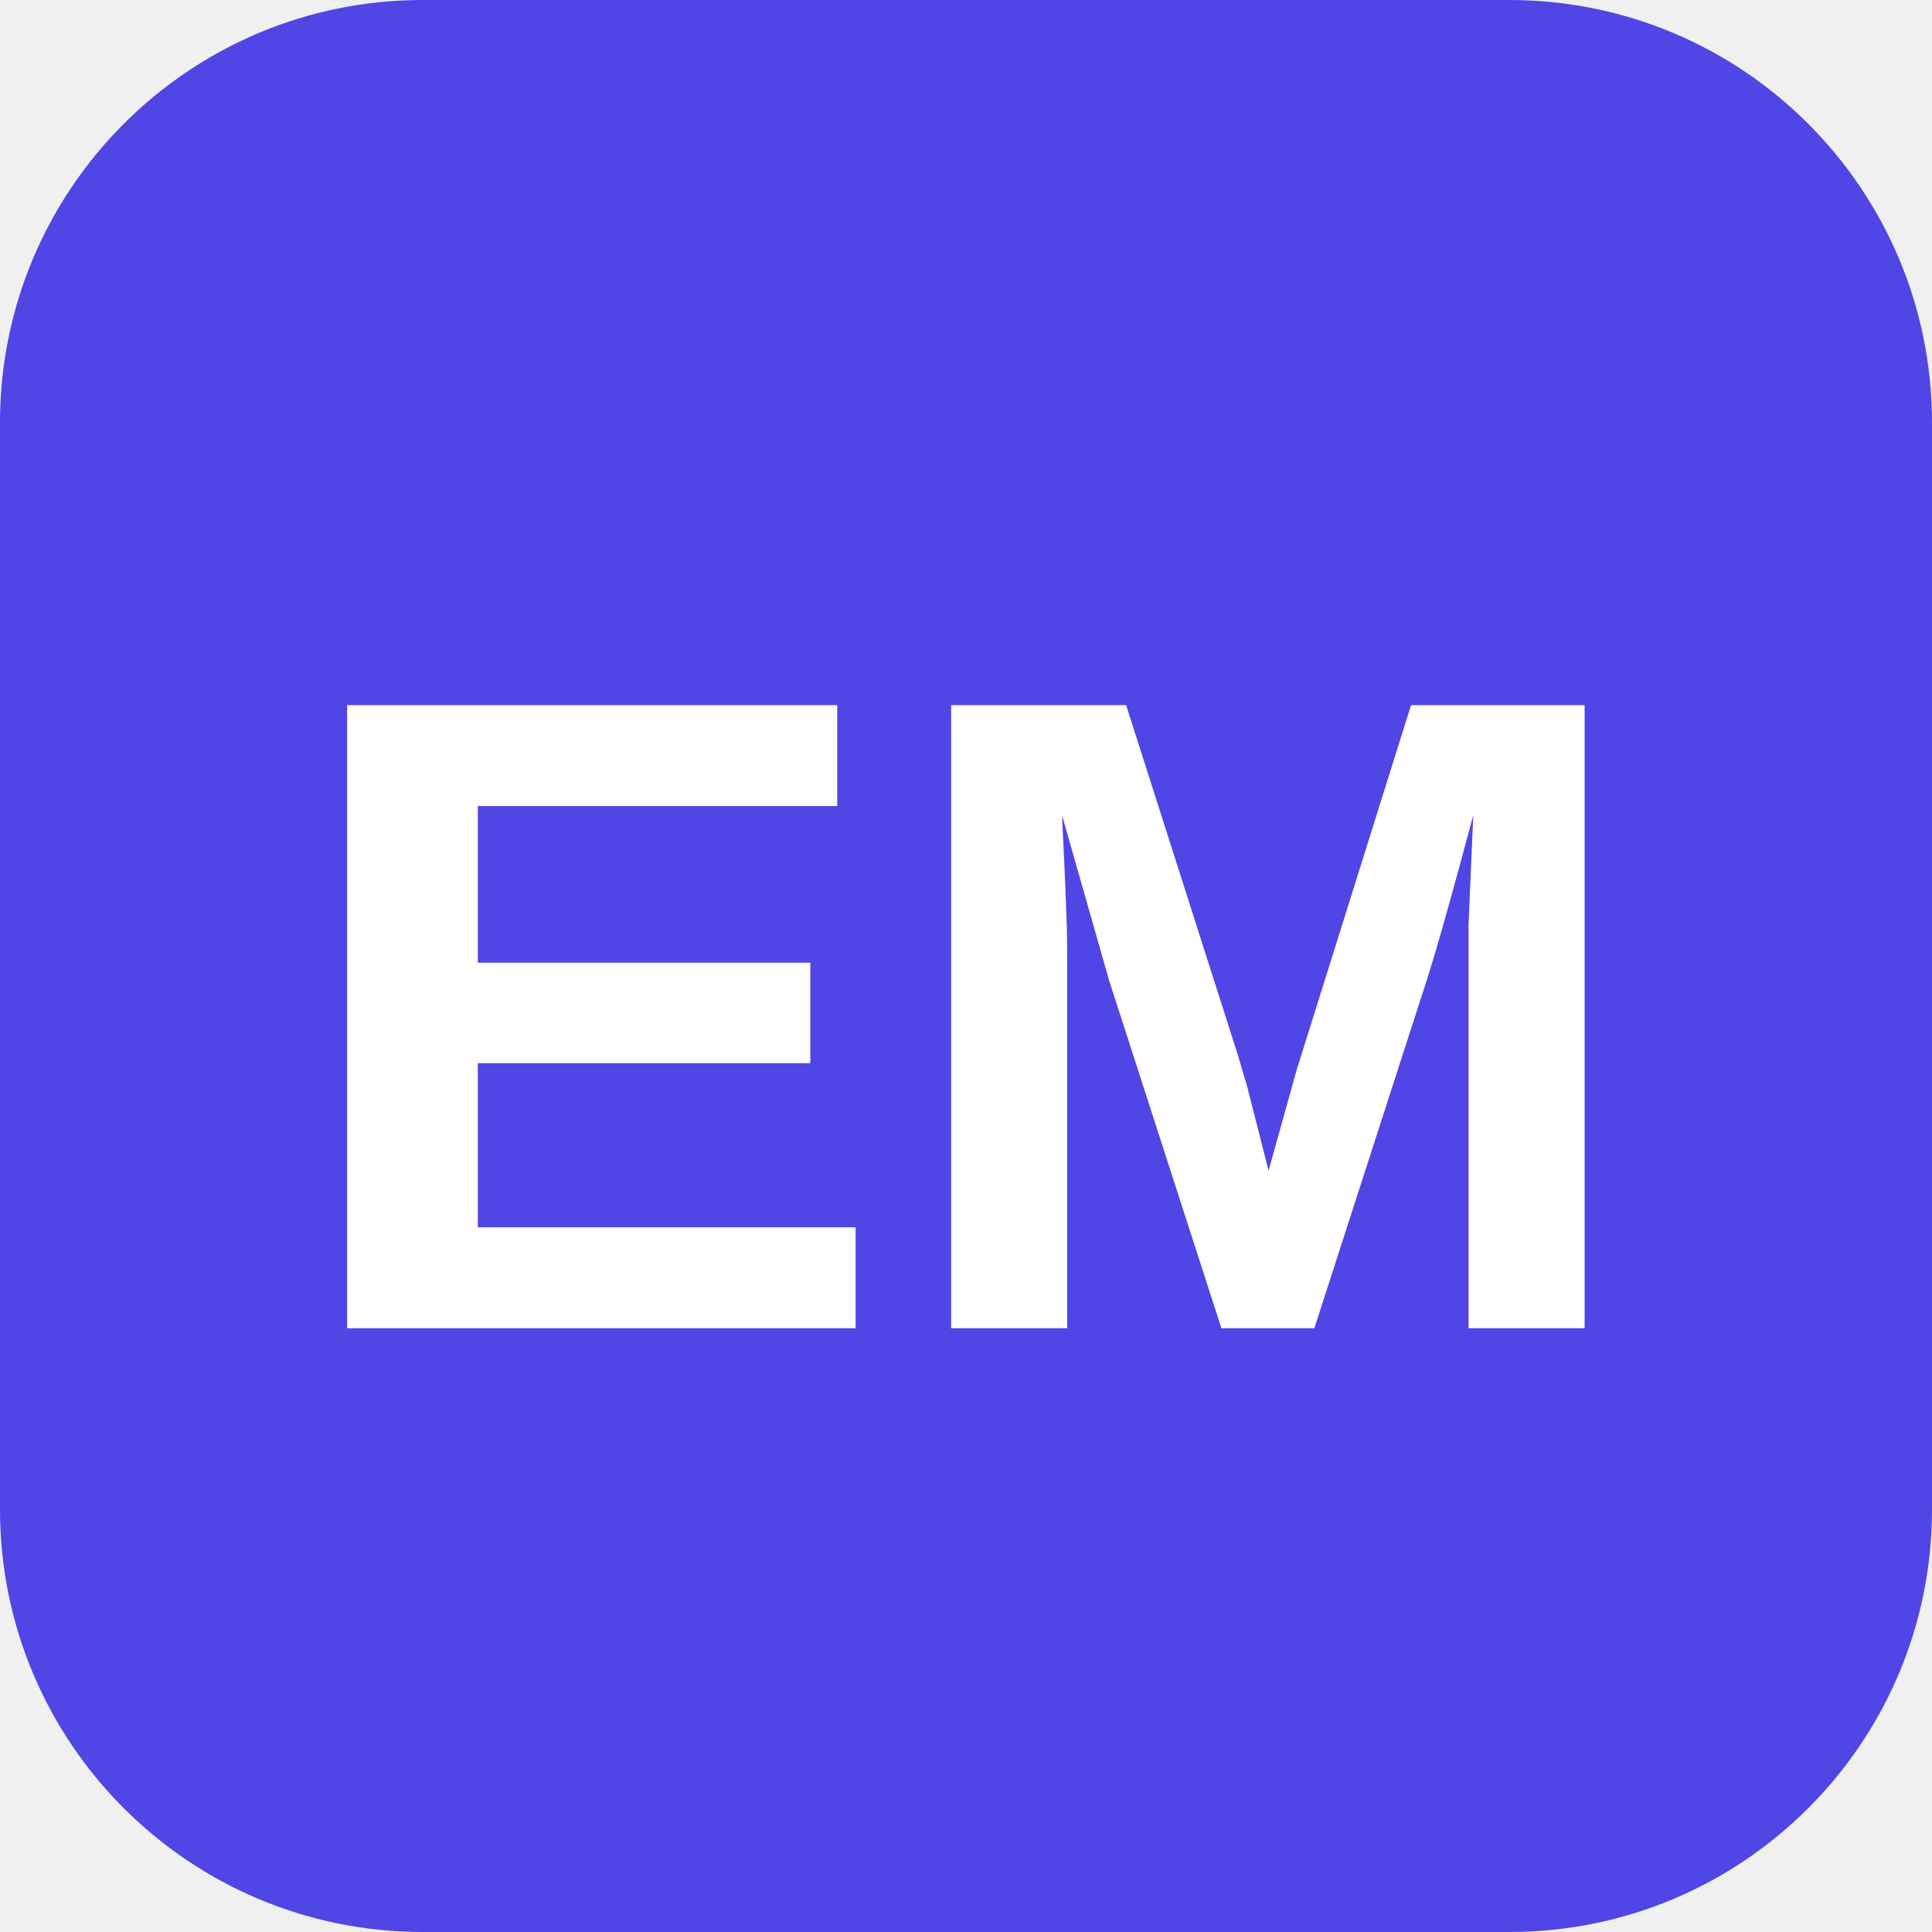
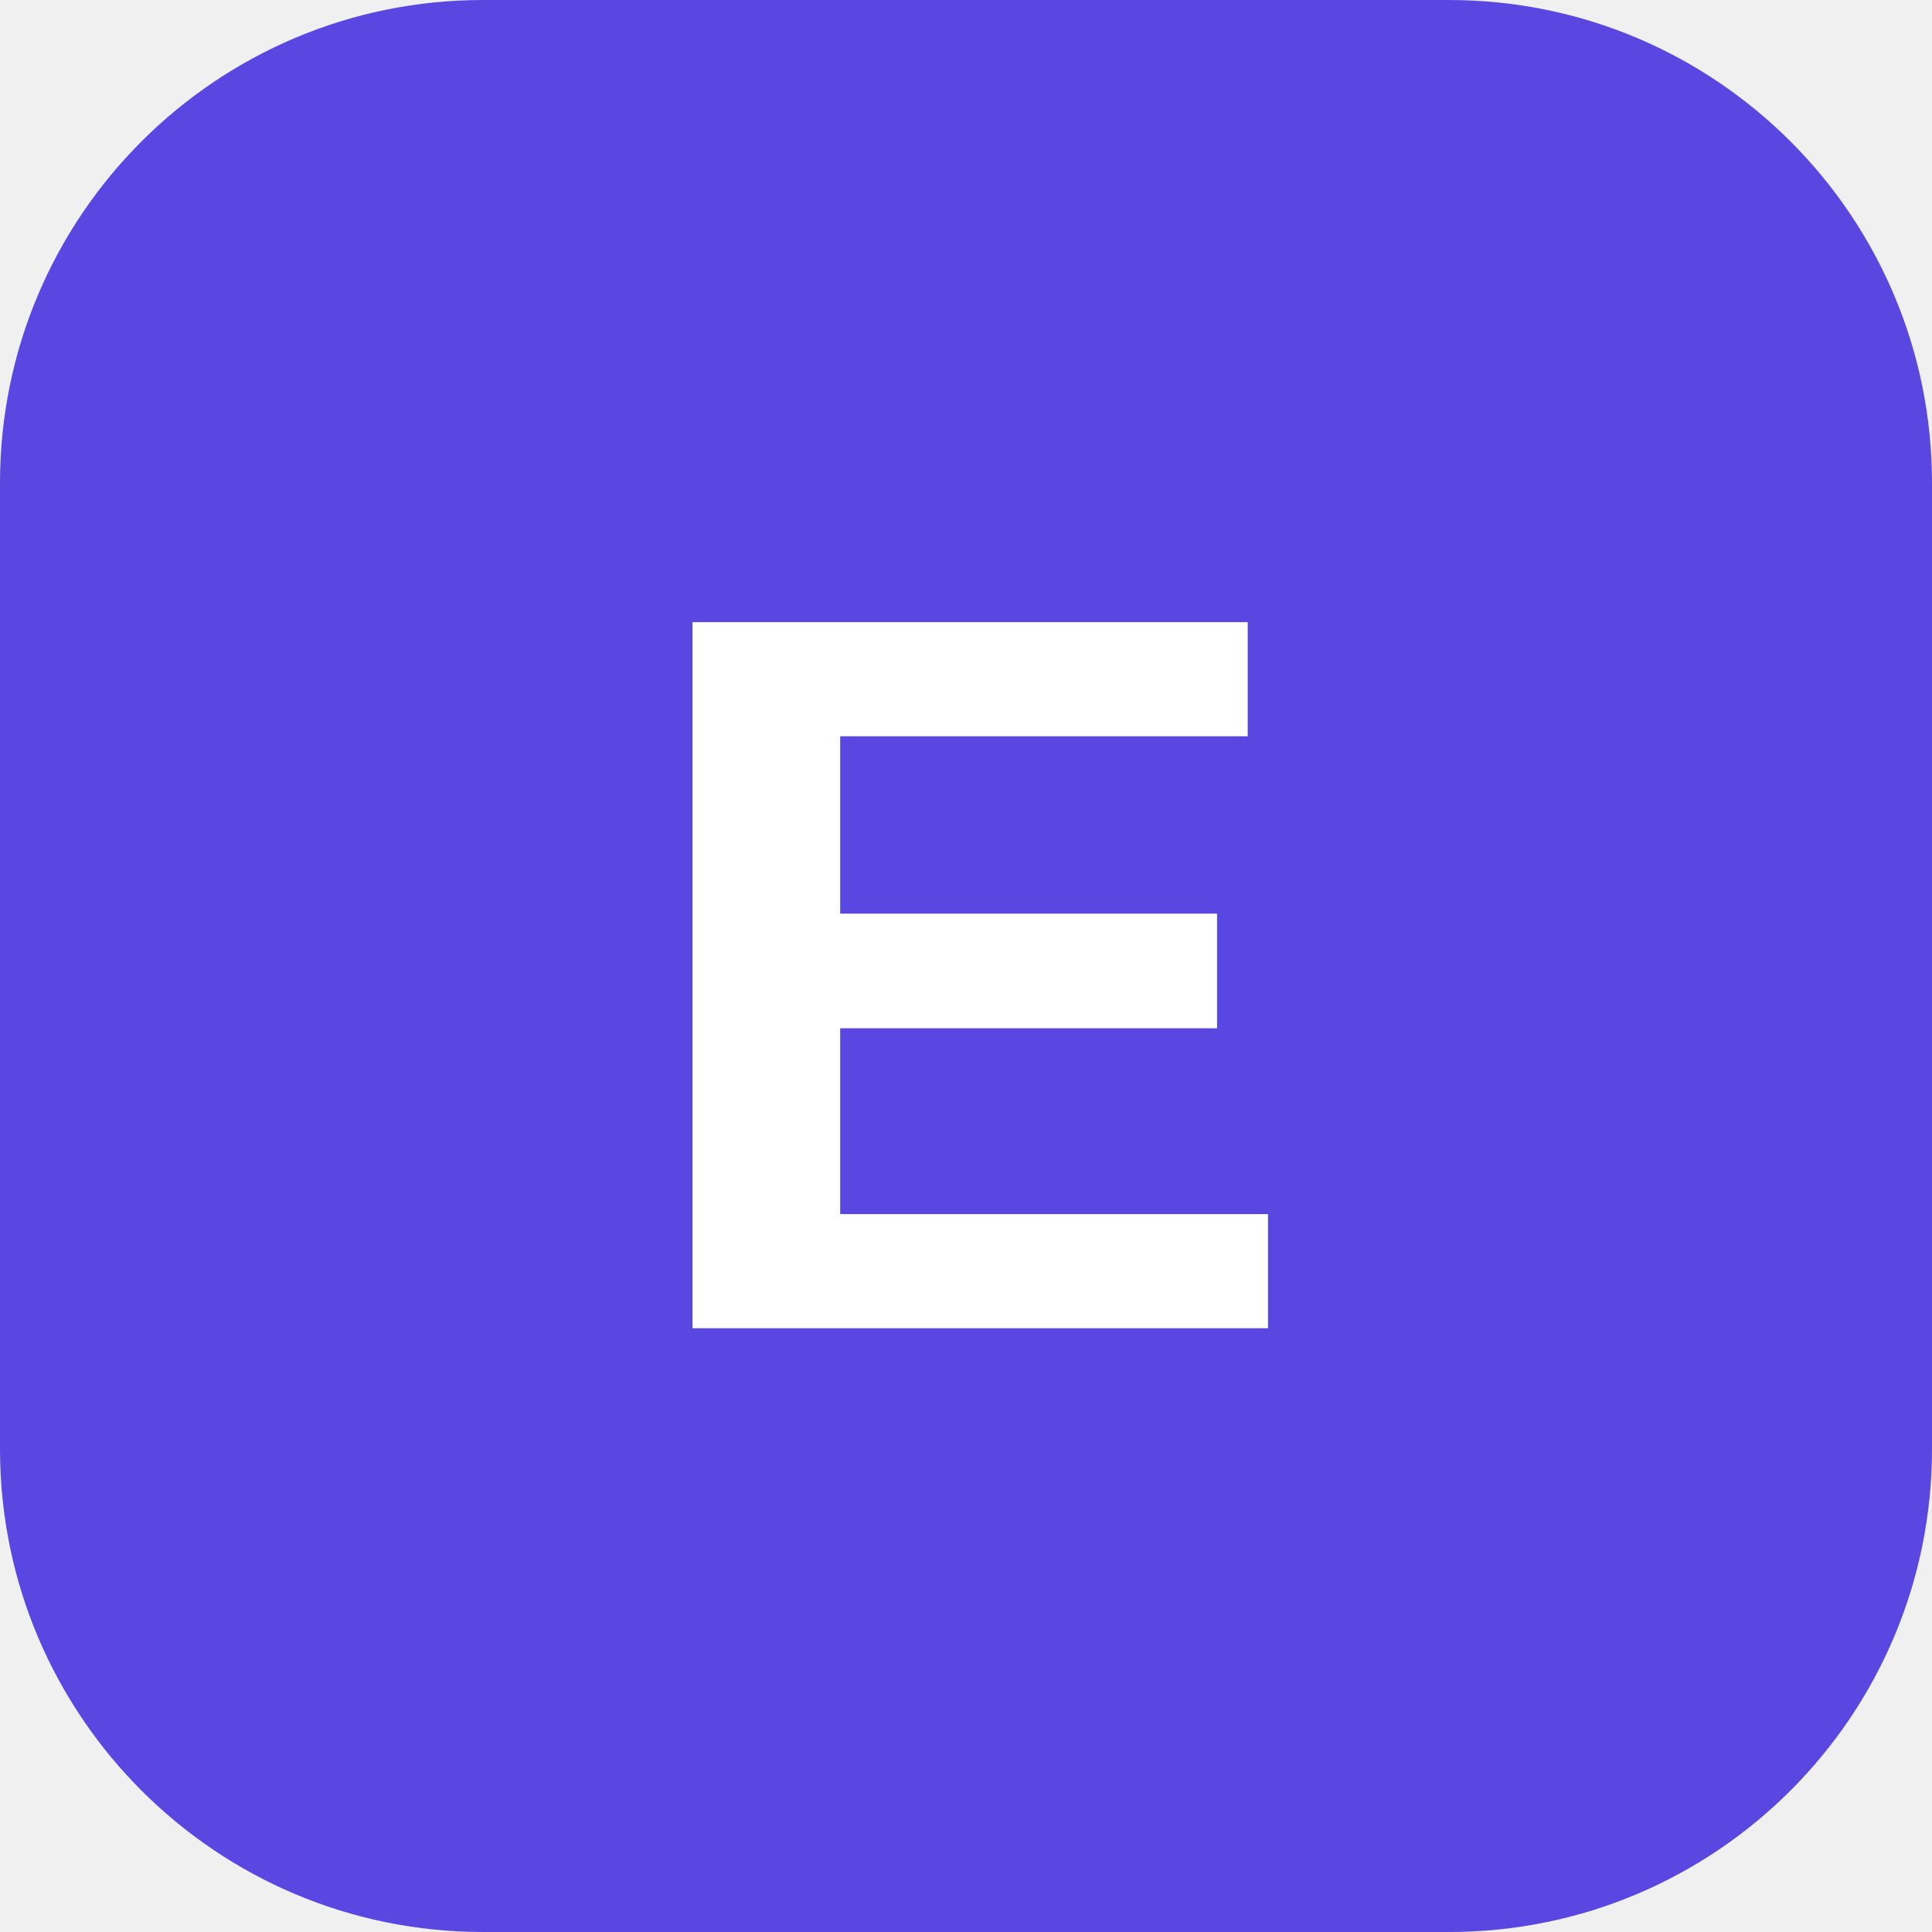
<svg xmlns="http://www.w3.org/2000/svg" viewBox="0 0 64 64">
-   <rect width="64" height="64" rx="14" fill="#4f46e5" />
-   <text x="32" y="44" font-family="Arial, sans-serif" font-size="30" font-weight="bold" fill="#fff" text-anchor="middle">EM</text>
+   <rect width="64" height="64" rx="16" fill="#5a46e0" />
+   <text x="32" y="44" font-family="Arial, sans-serif" font-size="34" font-weight="bold" fill="#fff" text-anchor="middle">E</text>
</svg>
